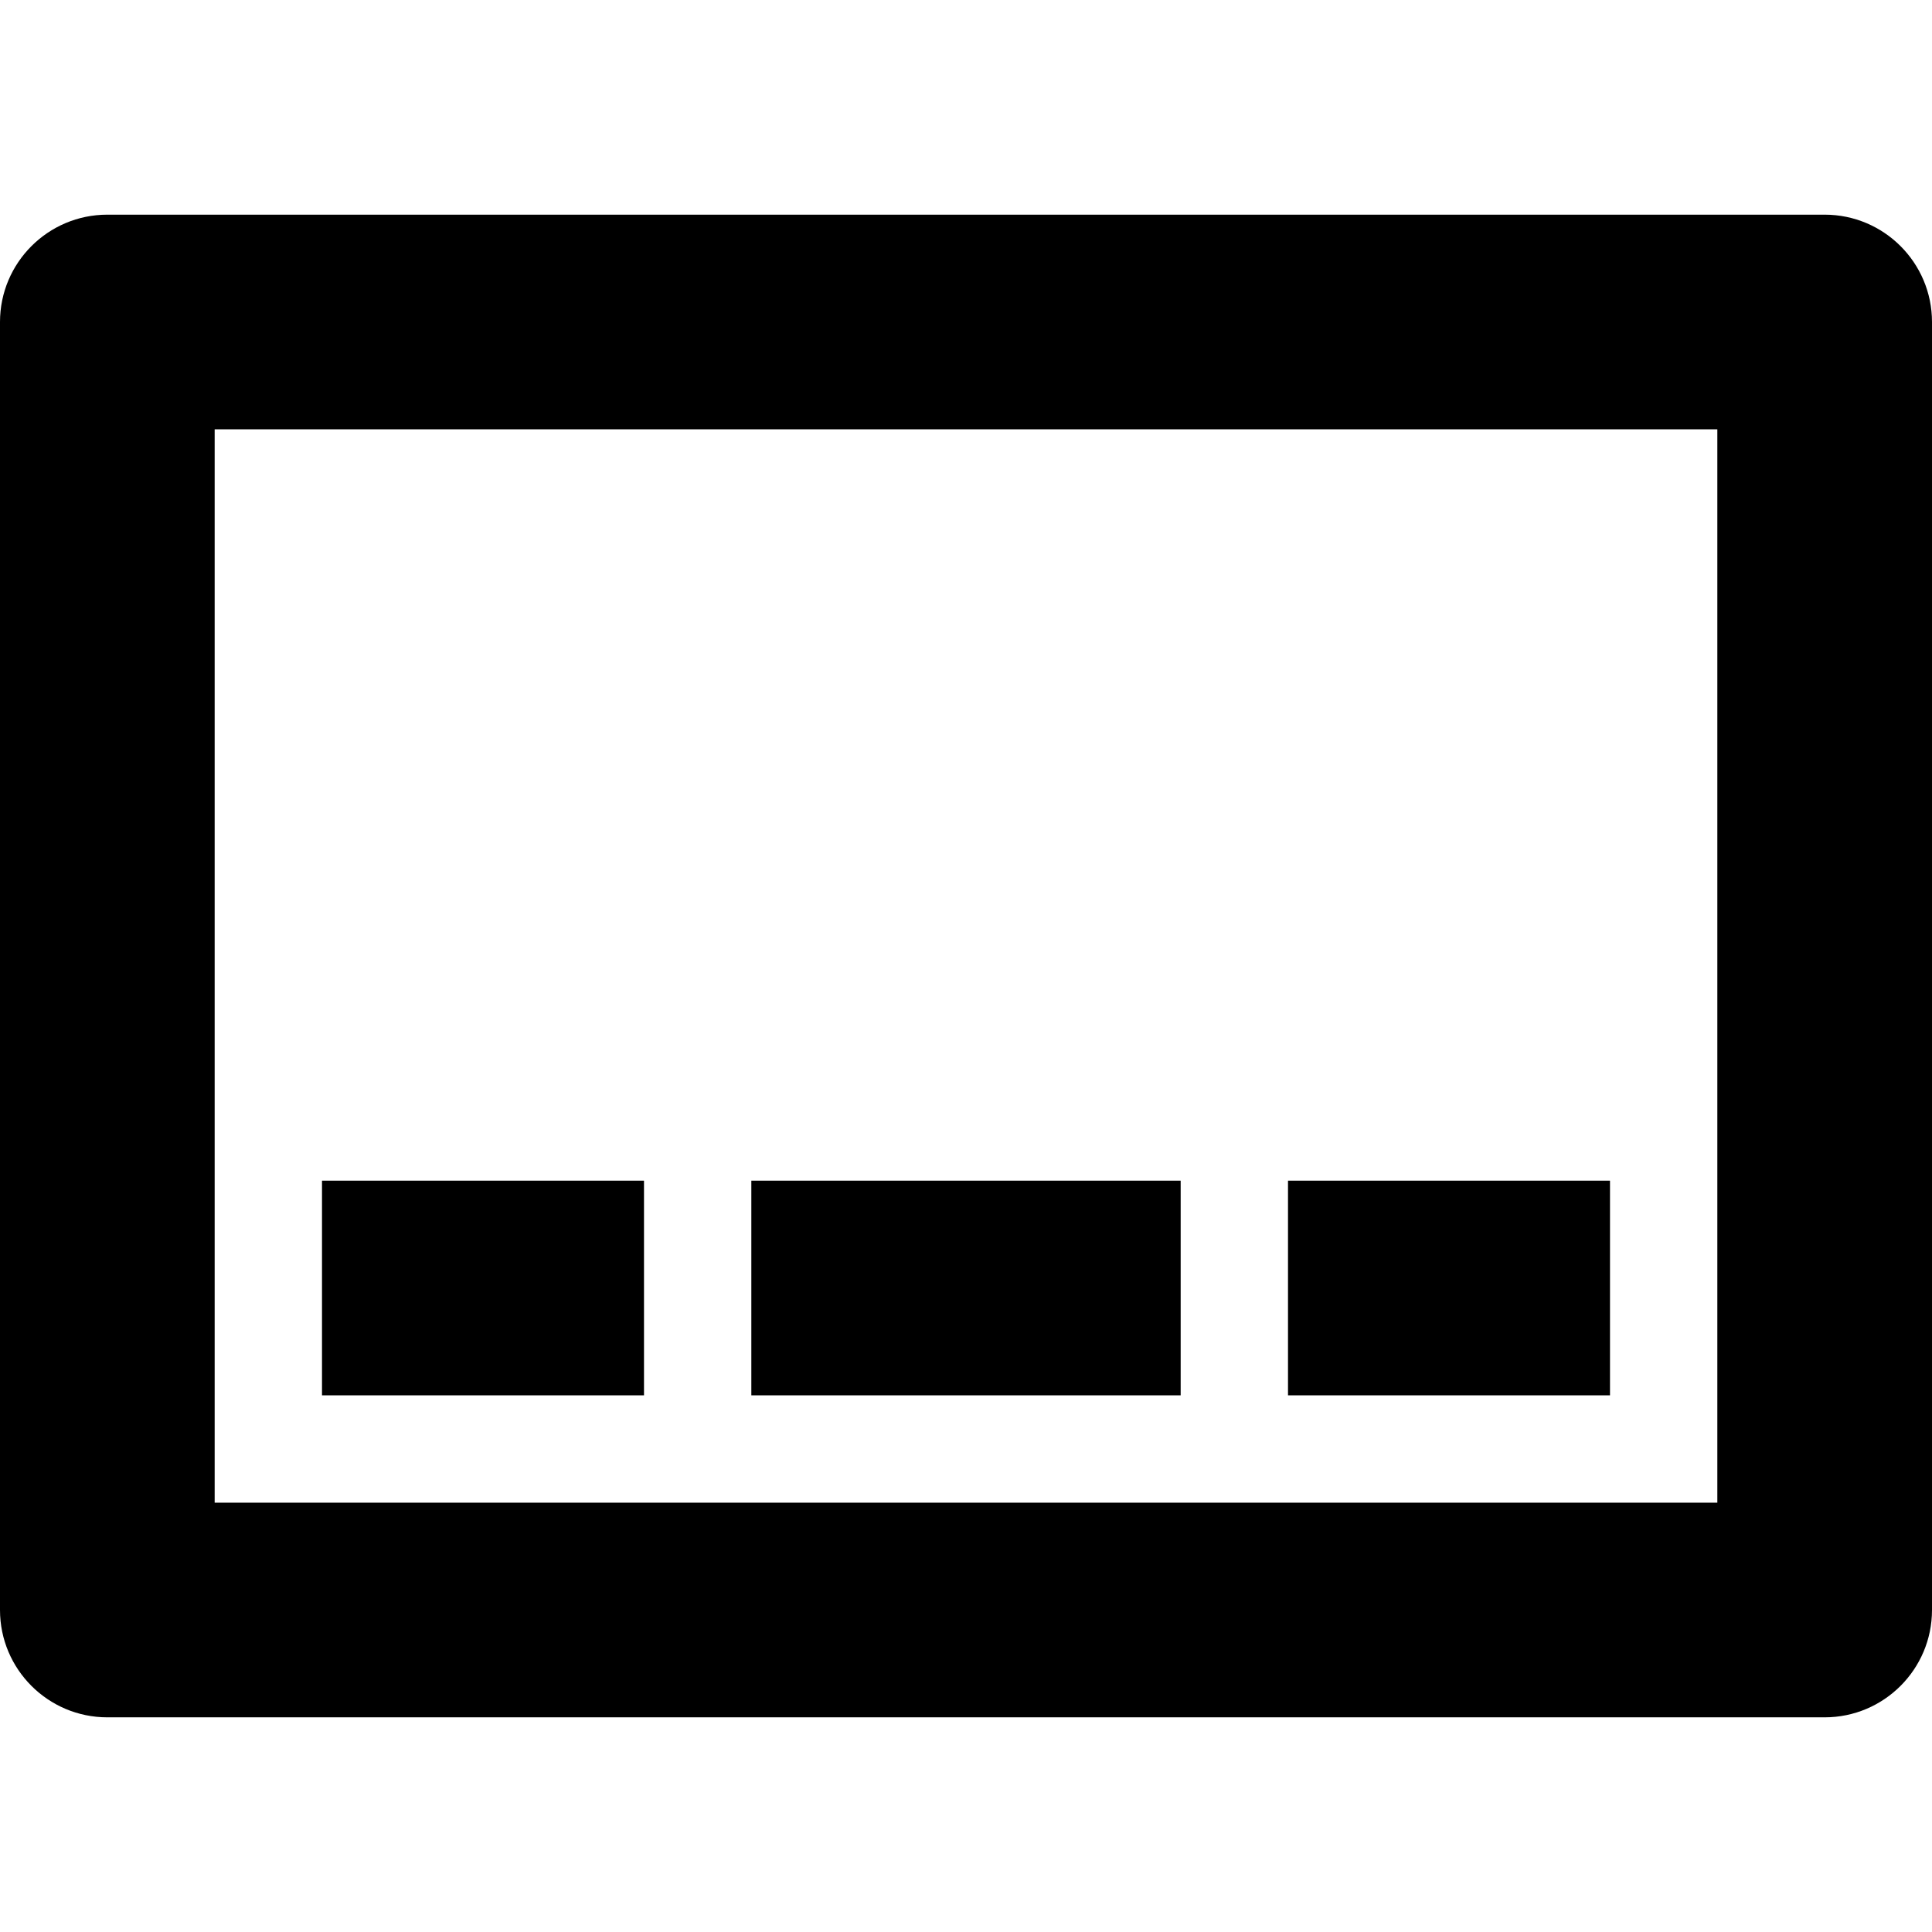
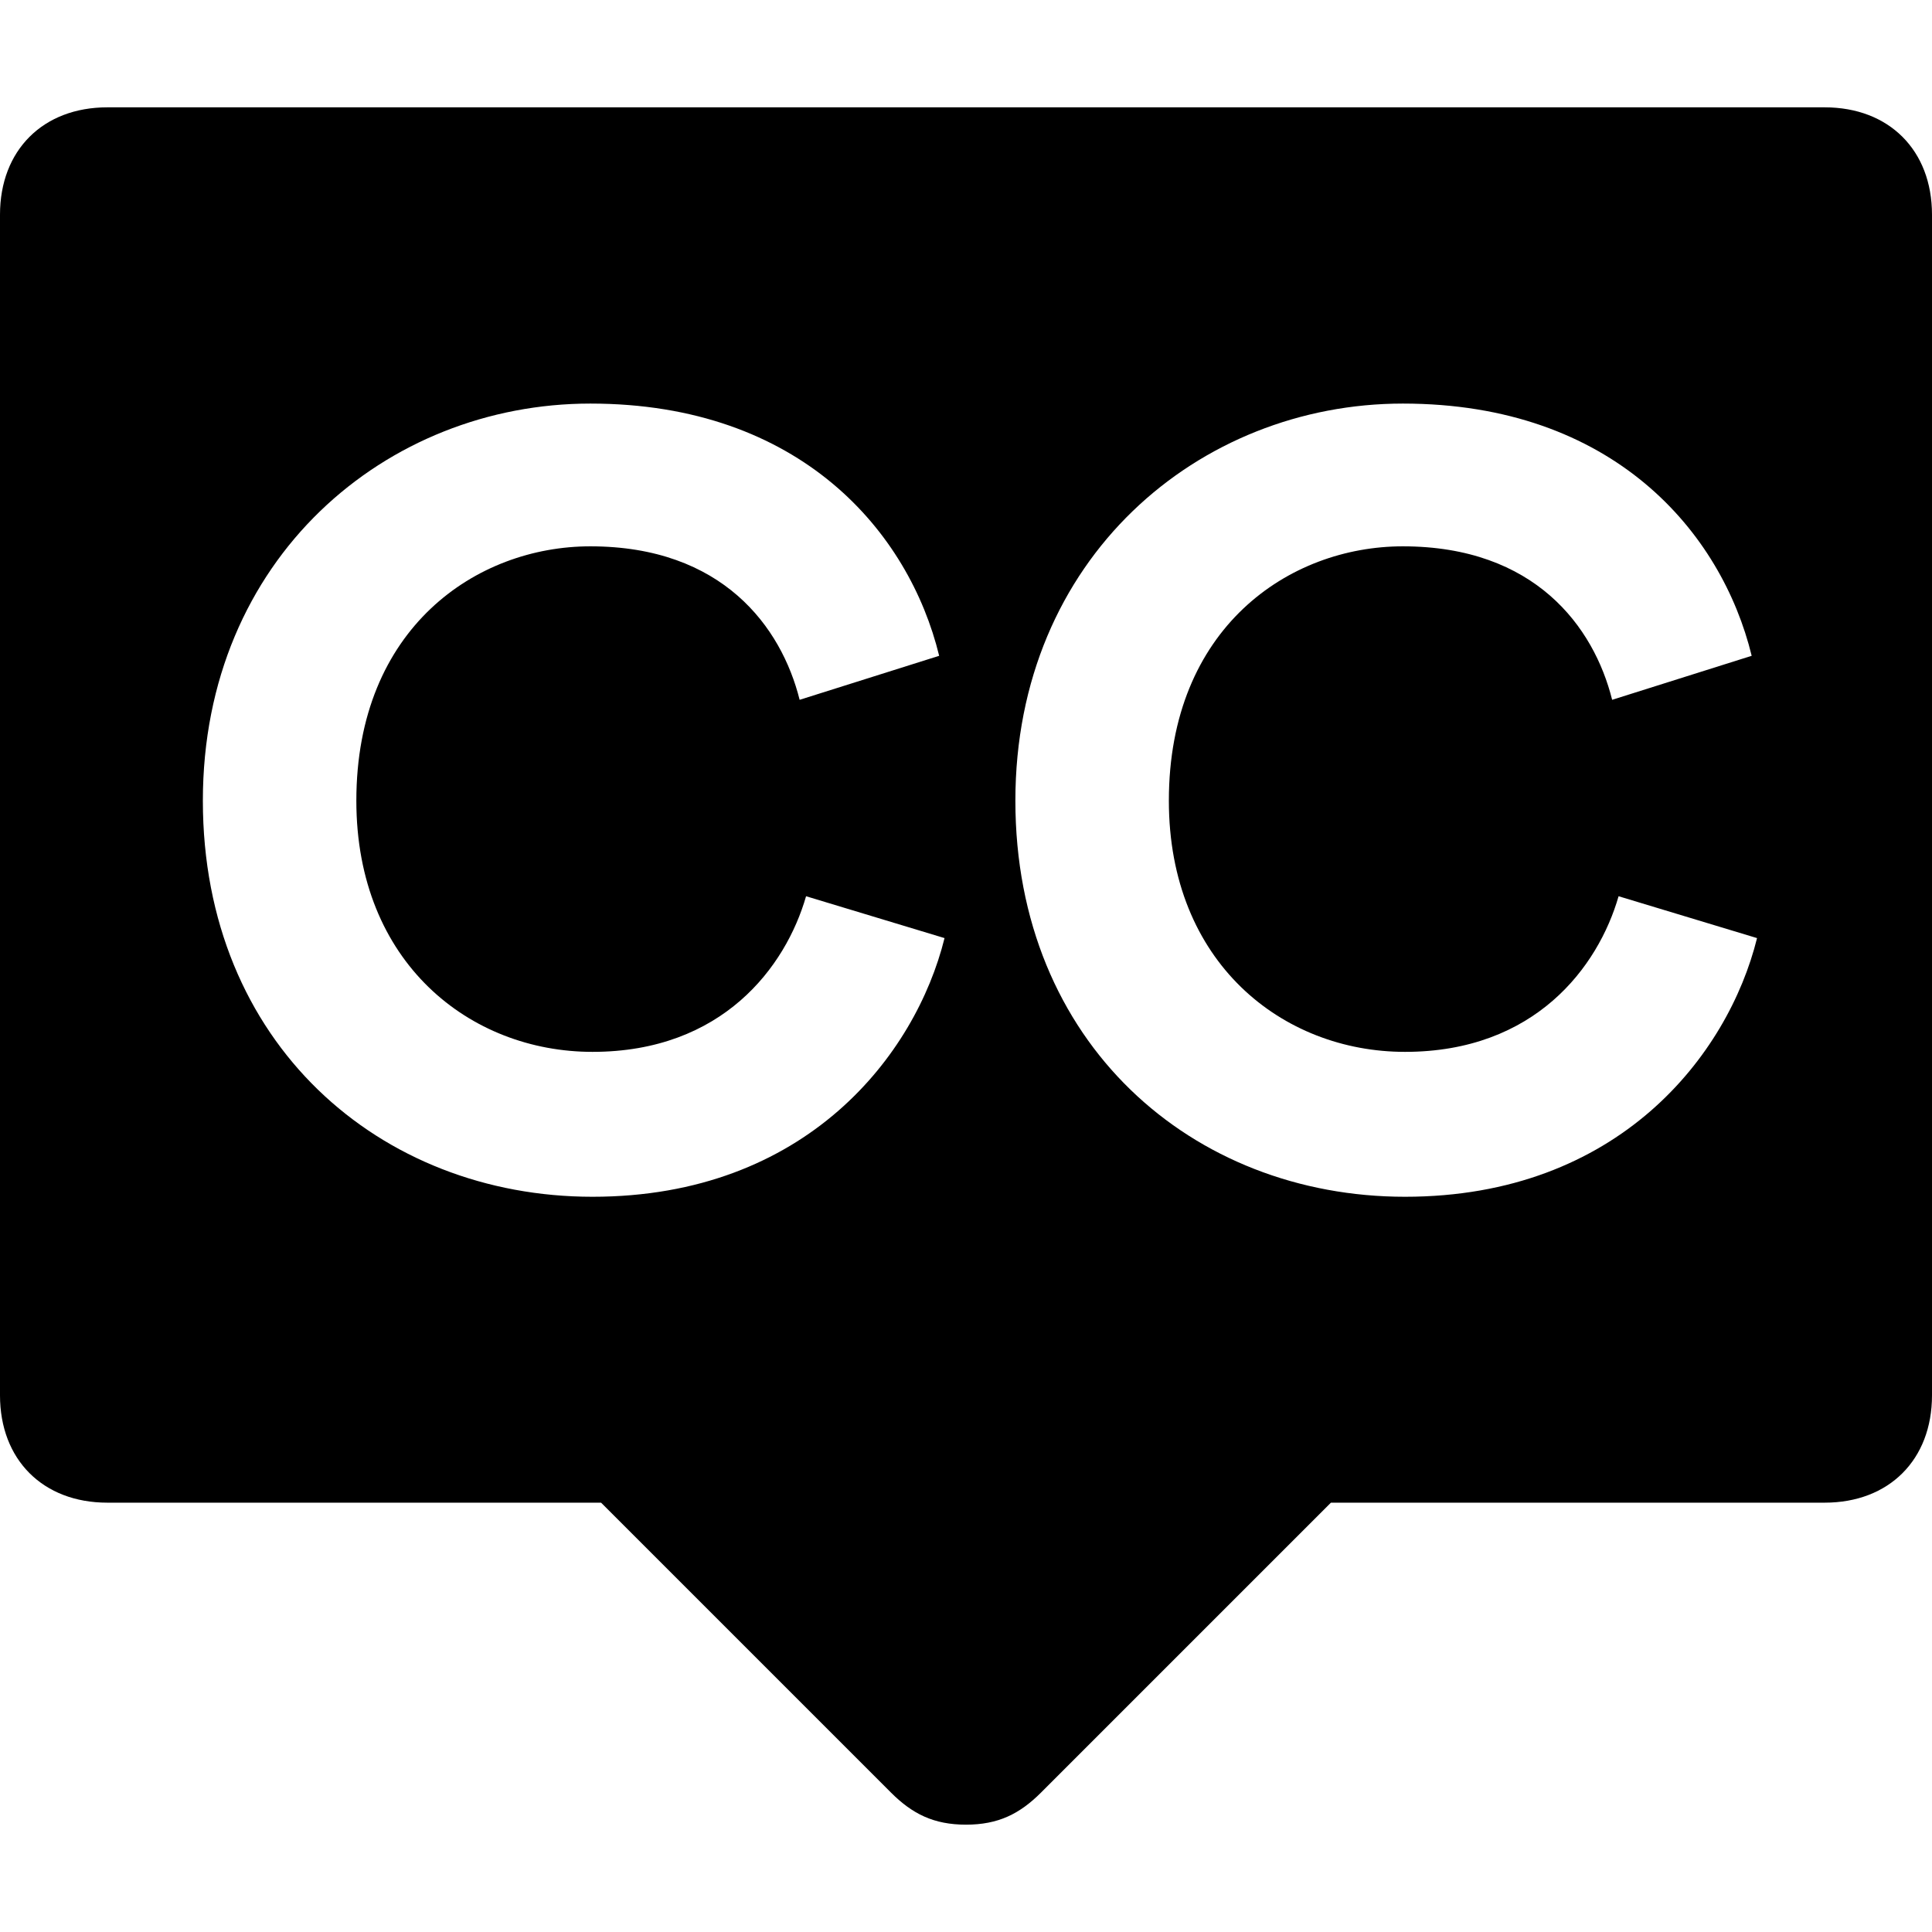
- <svg xmlns="http://www.w3.org/2000/svg" viewBox="0 0 18 18" version="1.1">
-   <g>
-     <path d="M1,2 C0.448,2 0,2.448 0,3 L0,15 C0,15.552 0.448,16 1,16 L17,16 C17.552,16 18,15.552 18,15 L18,3 C18,2.448 17.552,2 17,2 L1,2 Z M2,14 L2,4 L16,4 L16,14 L2,14 L2,14 Z" />
-     <rect x="3" y="11" width="3" height="2" />
-     <rect x="12" y="11" width="3" height="2" />
-     <rect x="7" y="11" width="4" height="2" />
+ <svg xmlns="http://www.w3.org/2000/svg" width="18px" height="18px" viewBox="0 0 18 18" version="1.1">
+   <g fill-rule="evenodd">
+     <path d="M1,1 C0.4,1 0,1.4 0,2 L0,13 C0,13.6 0.4,14 1,14 L5.6,14 L8.3,16.7 C8.5,16.9 8.7,17 9,17 C9.3,17 9.5,16.9 9.7,16.7 L12.4,14 L17,14 C17.6,14 18,13.6 18,13 L18,2 C18,1.4 17.6,1 17,1 L1,1 Z M5.52,11.15 C7.51,11.15 8.53,9.83 8.8,8.74 L7.51,8.35 C7.32,9.01 6.73,9.8 5.52,9.8 C4.38,9.8 3.32,8.97 3.32,7.46 C3.32,5.85 4.44,5.09 5.5,5.09 C6.73,5.09 7.28,5.84 7.45,6.52 L8.75,6.11 C8.47,4.96 7.46,3.76 5.5,3.76 C3.6,3.76 1.89,5.2 1.89,7.46 C1.89,9.72 3.54,11.15 5.52,11.15 Z M13.09,11.15 C15.08,11.15 16.1,9.83 16.37,8.74 L15.08,8.35 C14.89,9.01 14.3,9.8 13.09,9.8 C11.95,9.8 10.89,8.97 10.89,7.46 C10.89,5.85 12.01,5.09 13.07,5.09 C14.3,5.09 14.85,5.84 15.02,6.52 L16.32,6.11 C16.04,4.96 15.03,3.76 13.07,3.76 C11.17,3.76 9.46,5.2 9.46,7.46 C9.46,9.72 11.11,11.15 13.09,11.15 Z" />
  </g>
</svg>
